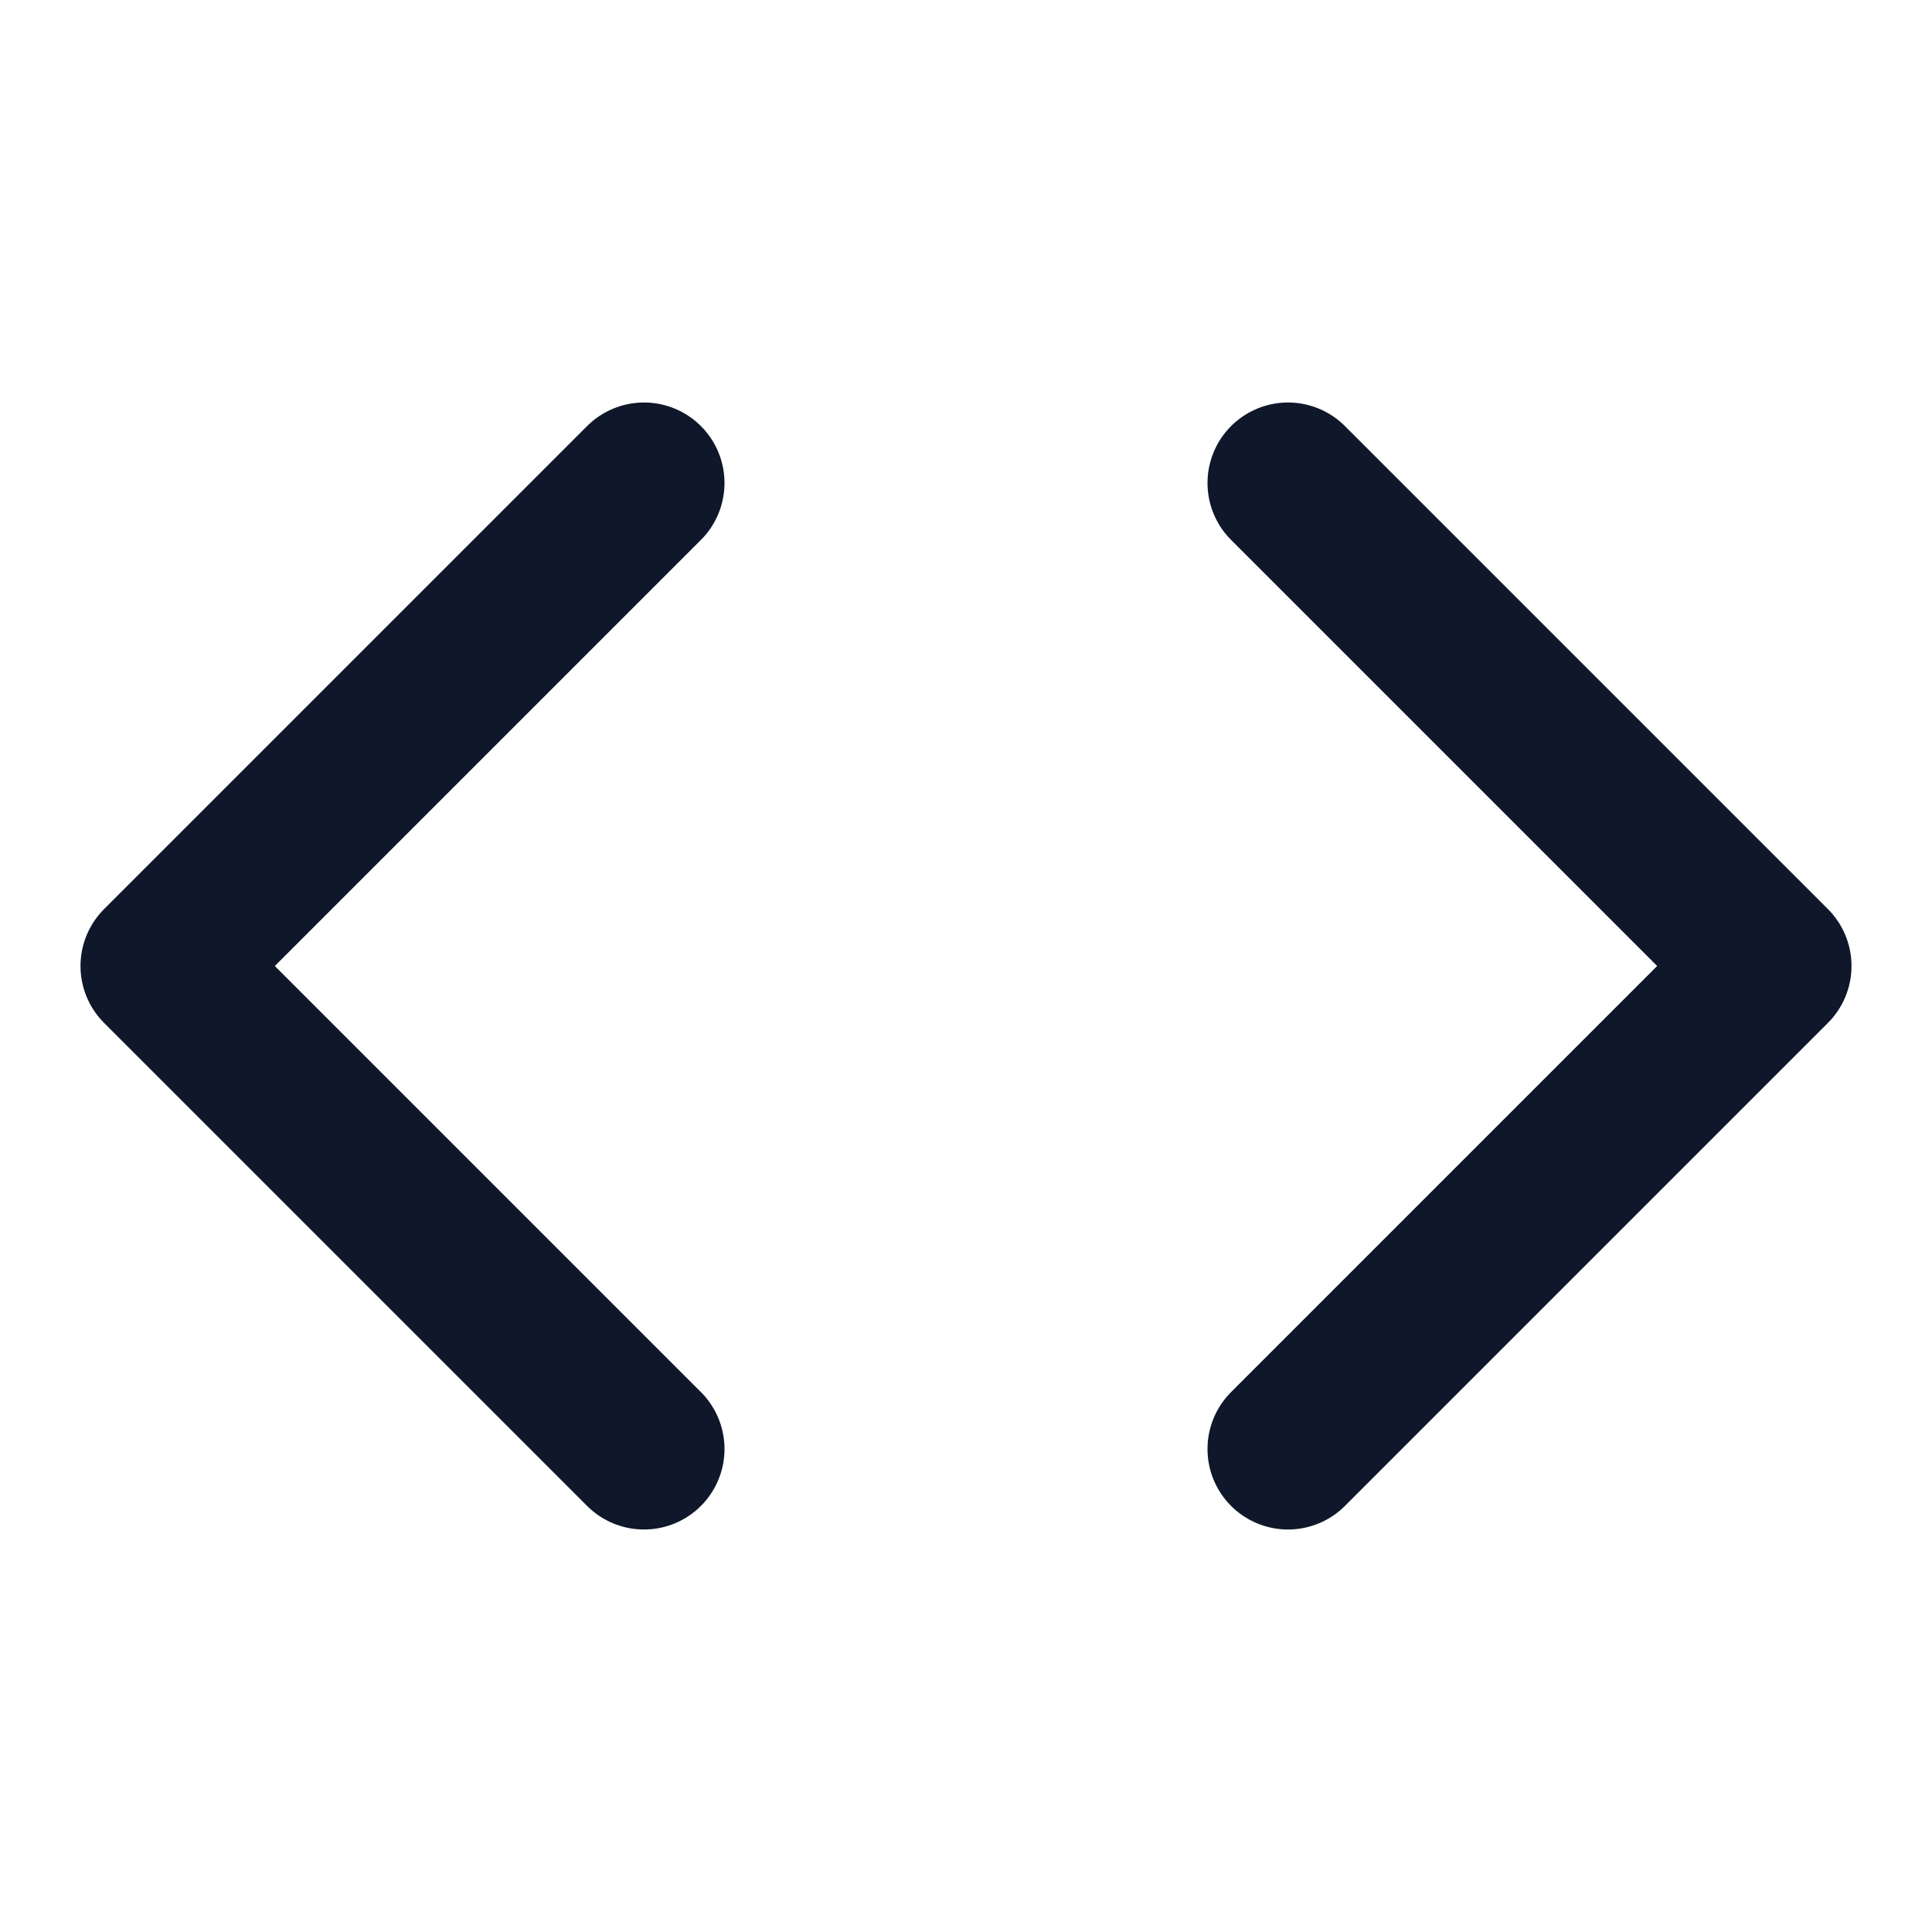
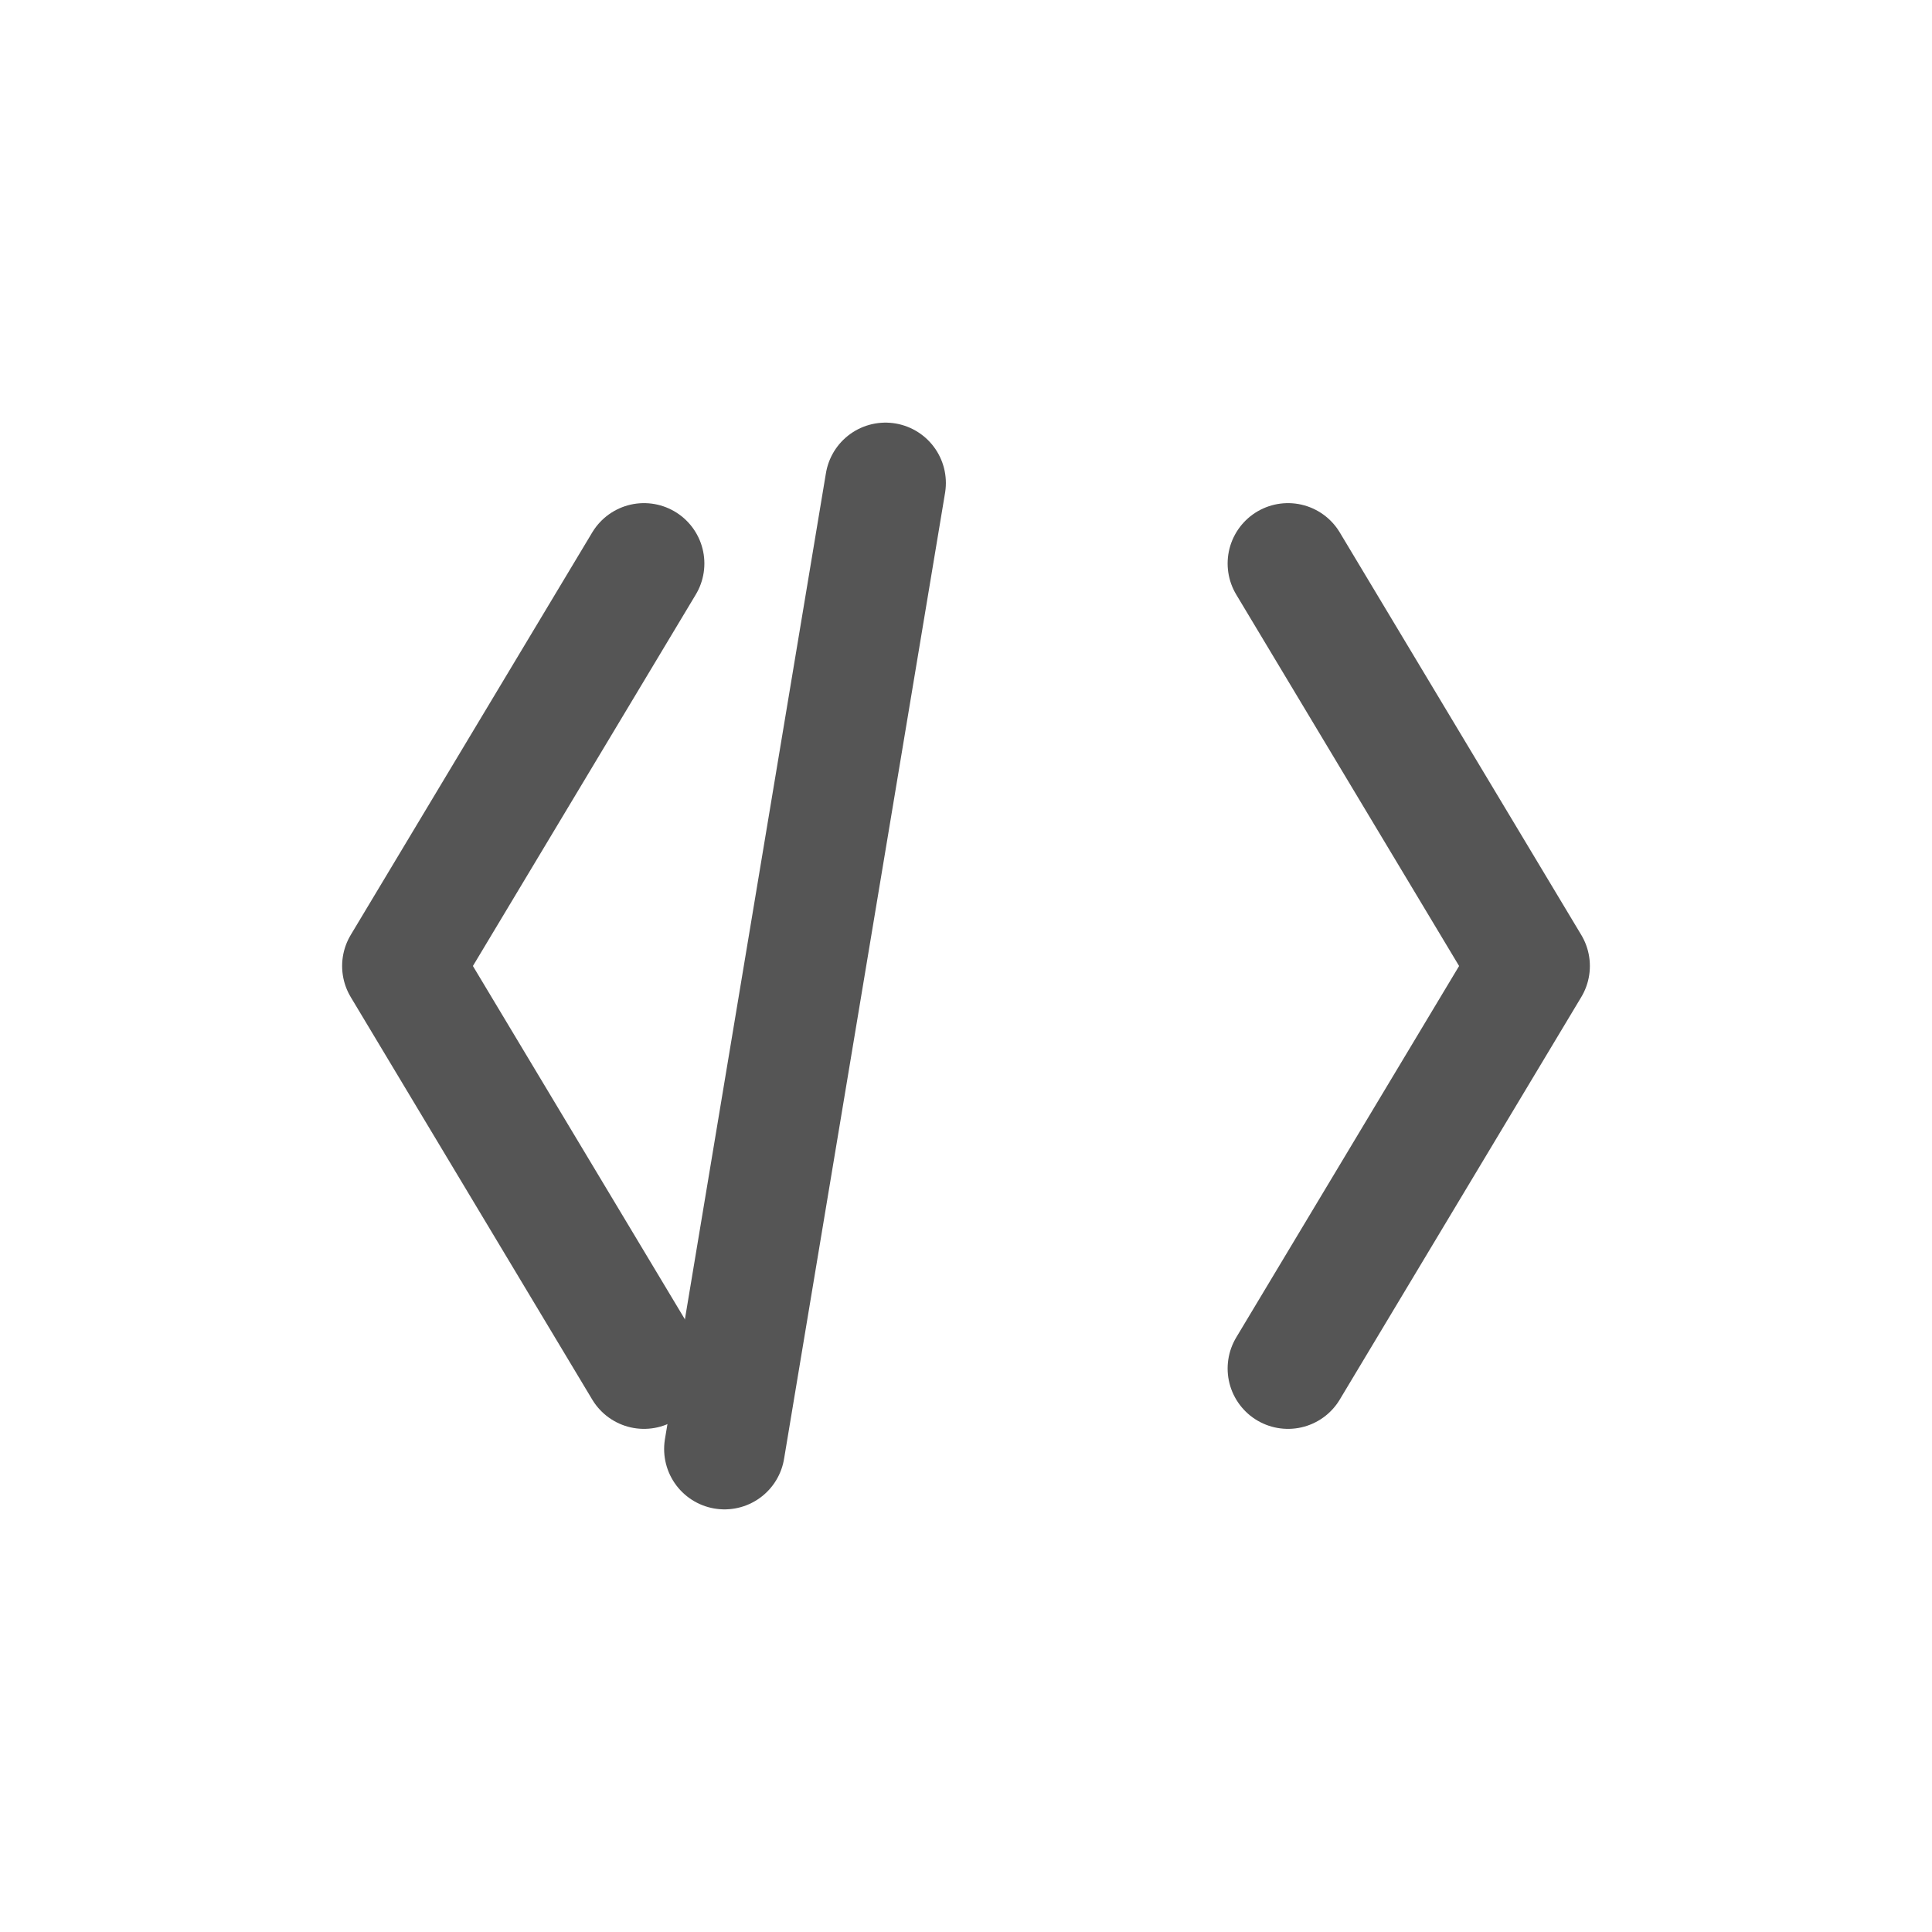
- <svg width="32" height="32" viewBox="0 0 24 24" fill="none" stroke="#0F172A" stroke-width="2" stroke-linecap="round" stroke-linejoin="round">
-   <polyline points="16 18 22 12 16 6" />
-   <polyline points="8 6 2 12 8 18" />
+ <svg xmlns="http://www.w3.org/2000/svg" width="48" height="48" viewBox="0 0 48 48">
+   <path d="M16 14 L10 24 L16 34" stroke="#555" stroke-width="3" fill="none" stroke-linecap="round" stroke-linejoin="round" />
+   <path d="M32 14 L38 24 L32 34" stroke="#555" stroke-width="3" fill="none" stroke-linecap="round" stroke-linejoin="round" />
+   <path d="M22 12 L18 36" stroke="#555" stroke-width="3" fill="none" stroke-linecap="round" />
</svg>
